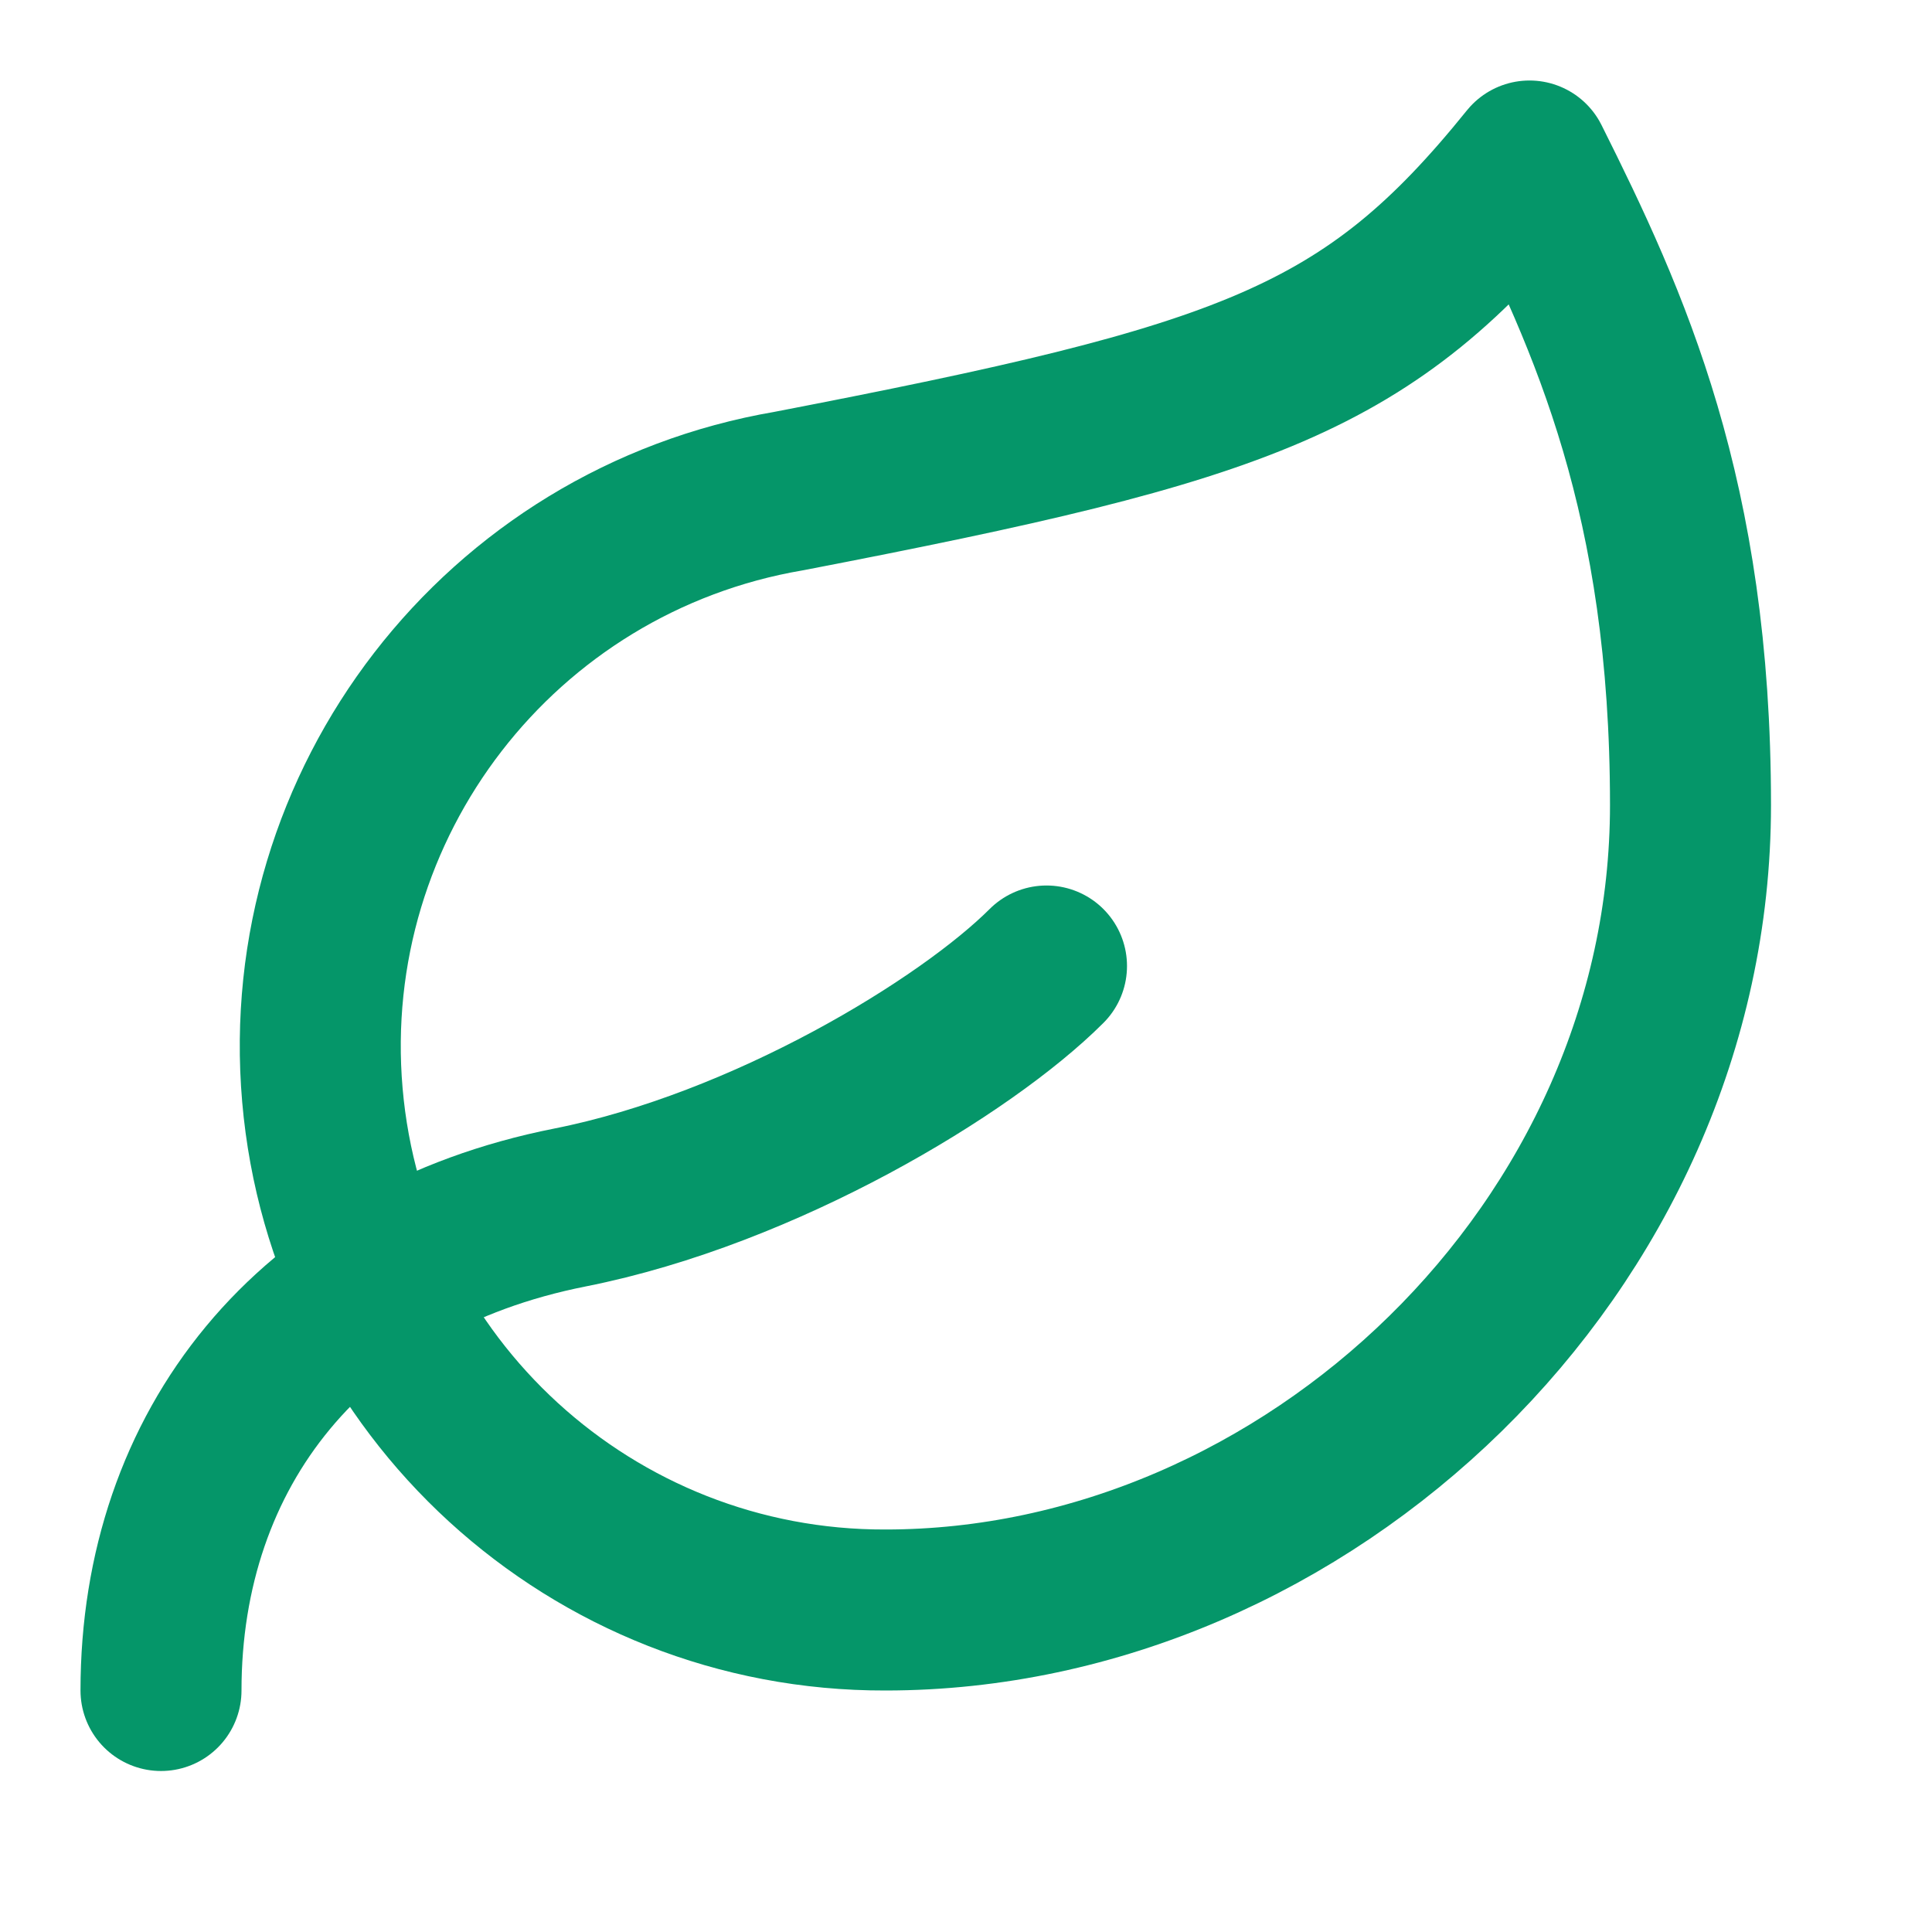
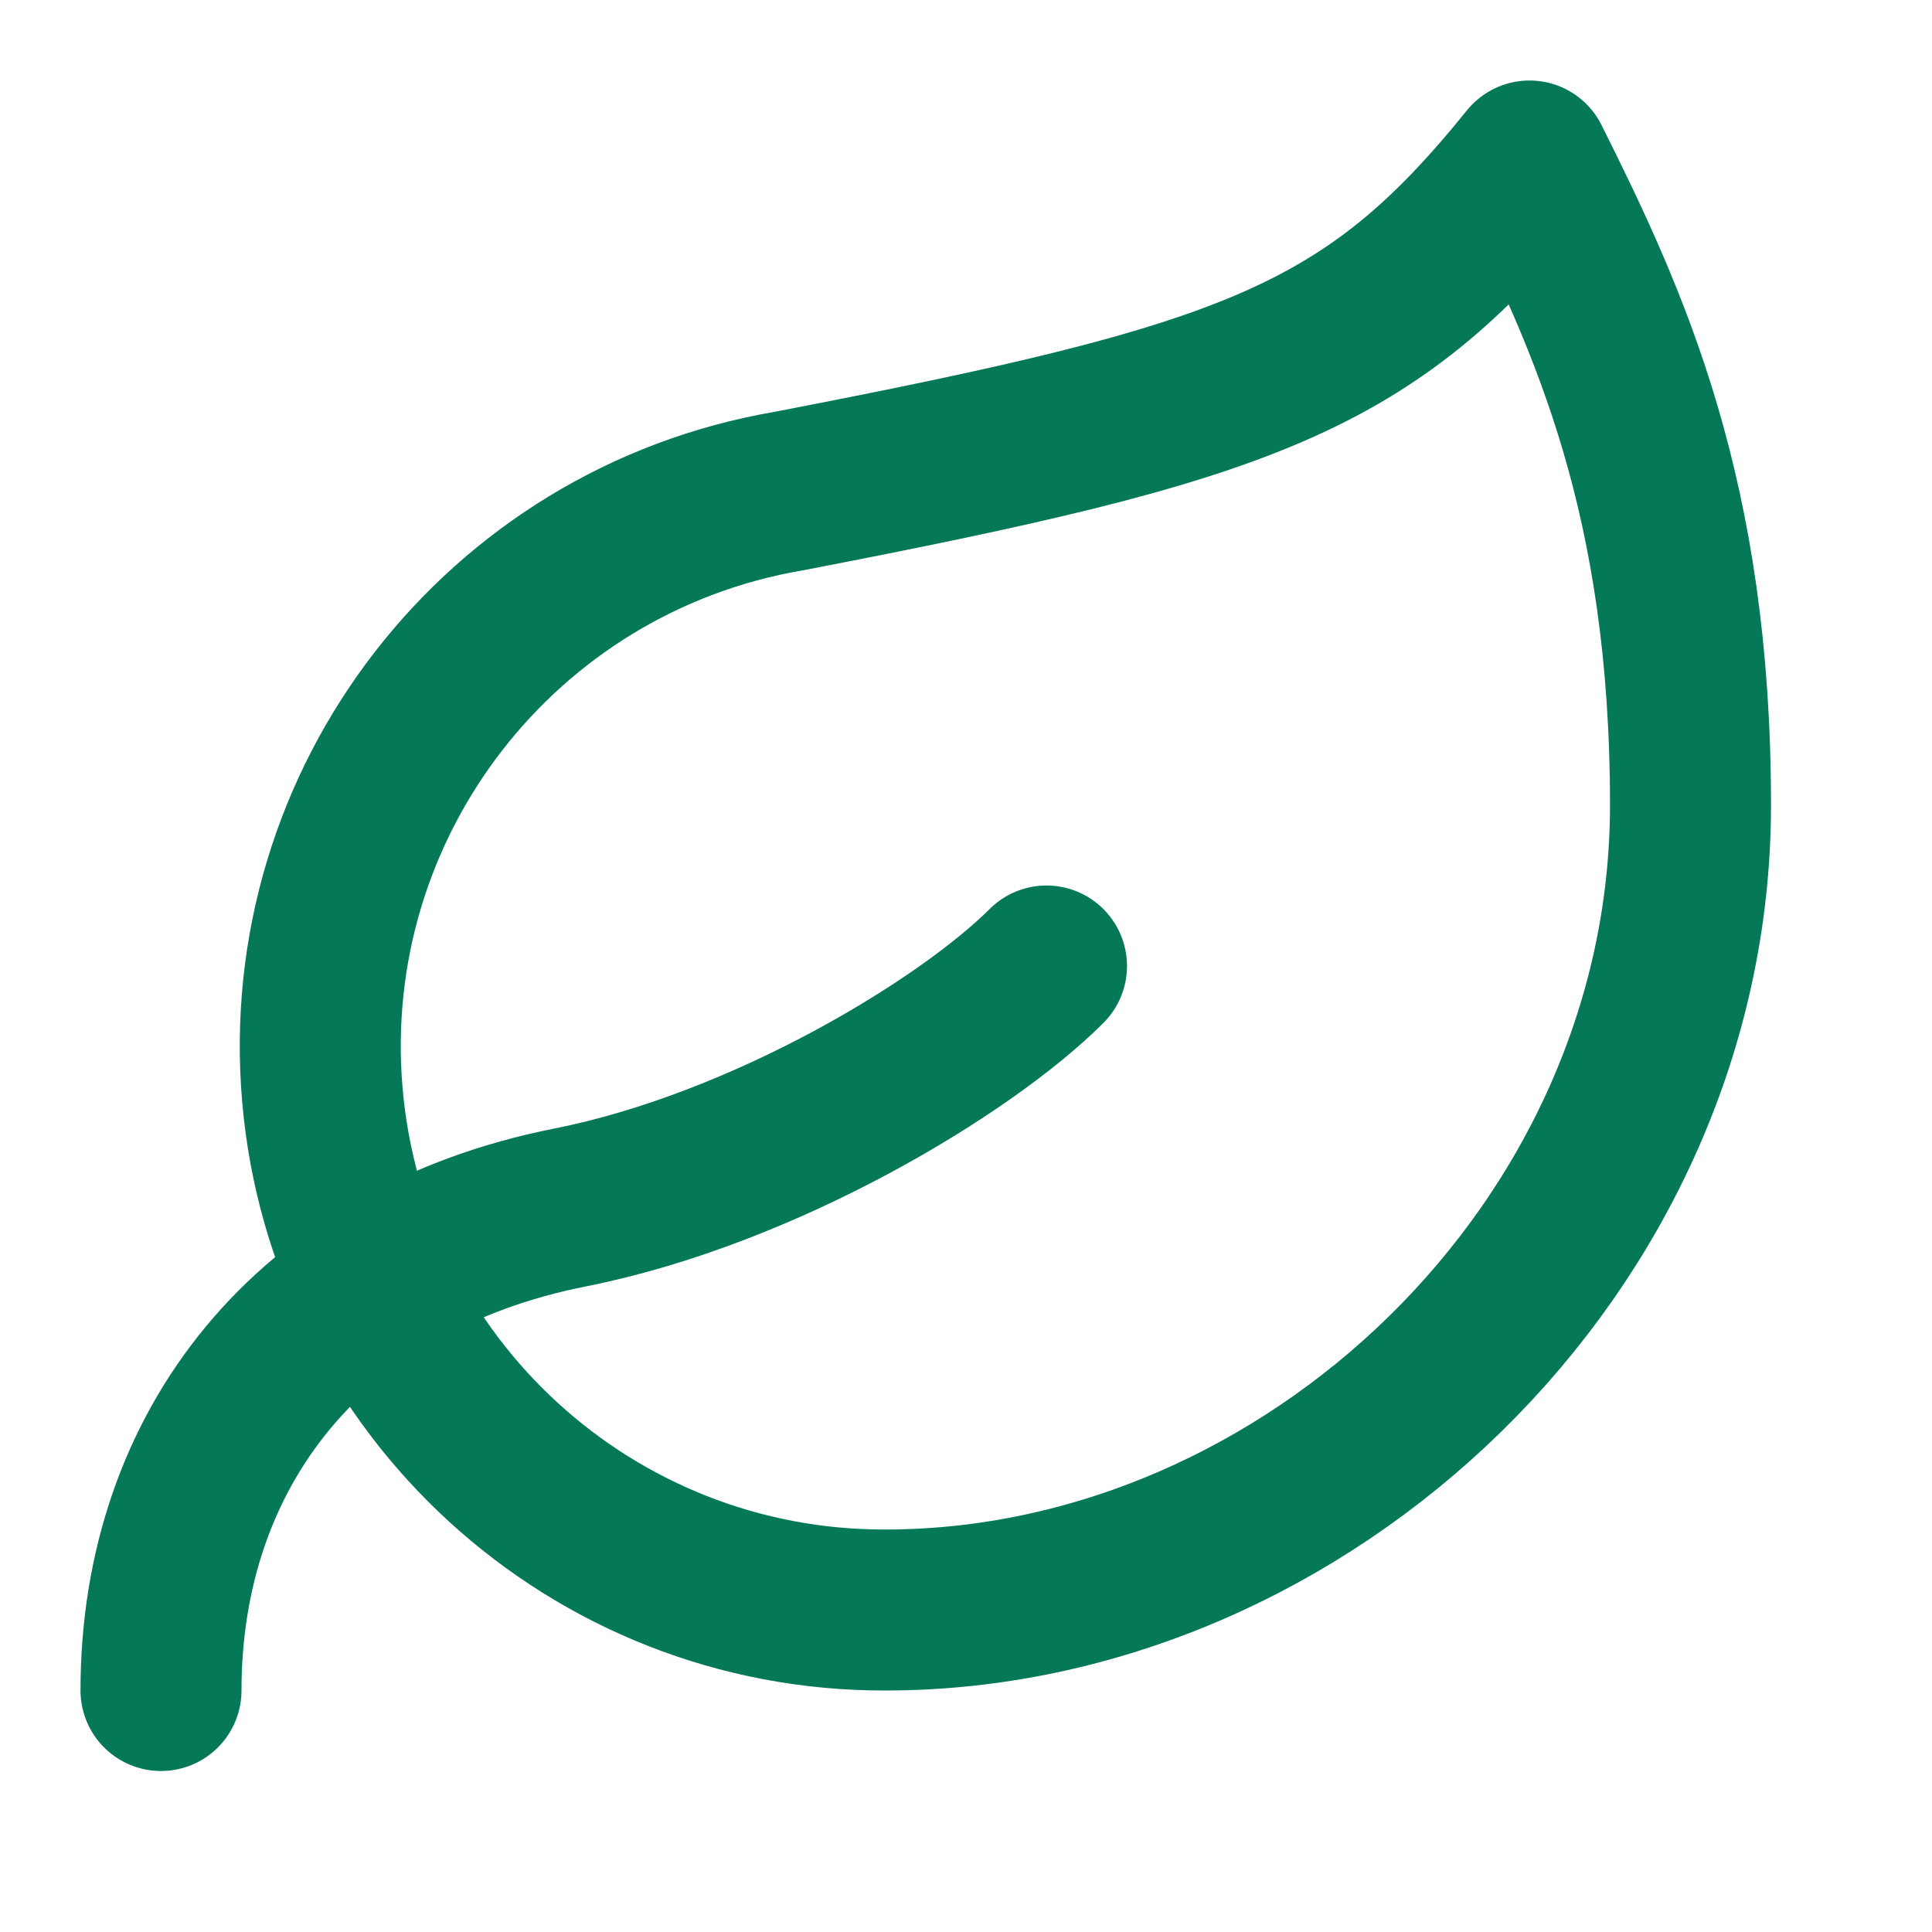
- <svg xmlns="http://www.w3.org/2000/svg" viewBox="0 0 24 24" fill="none" stroke="#059669" stroke-width="2" stroke-linecap="round" stroke-linejoin="round">
+ <svg xmlns="http://www.w3.org/2000/svg" viewBox="0 0 24 24" fill="none" stroke="#047857" stroke-width="2" stroke-linecap="round" stroke-linejoin="round">
  <path d="M11 20A7 7 0 0 1 9.8 6.1C15.5 5 17 4.48 19 2c1 2 2 4.18 2 8 0 5.5-4.78 10-10 10Z" />
  <path d="M2 21c0-3 1.85-5.36 5.08-6C9.5 14.52 12 13 13 12" />
</svg>
